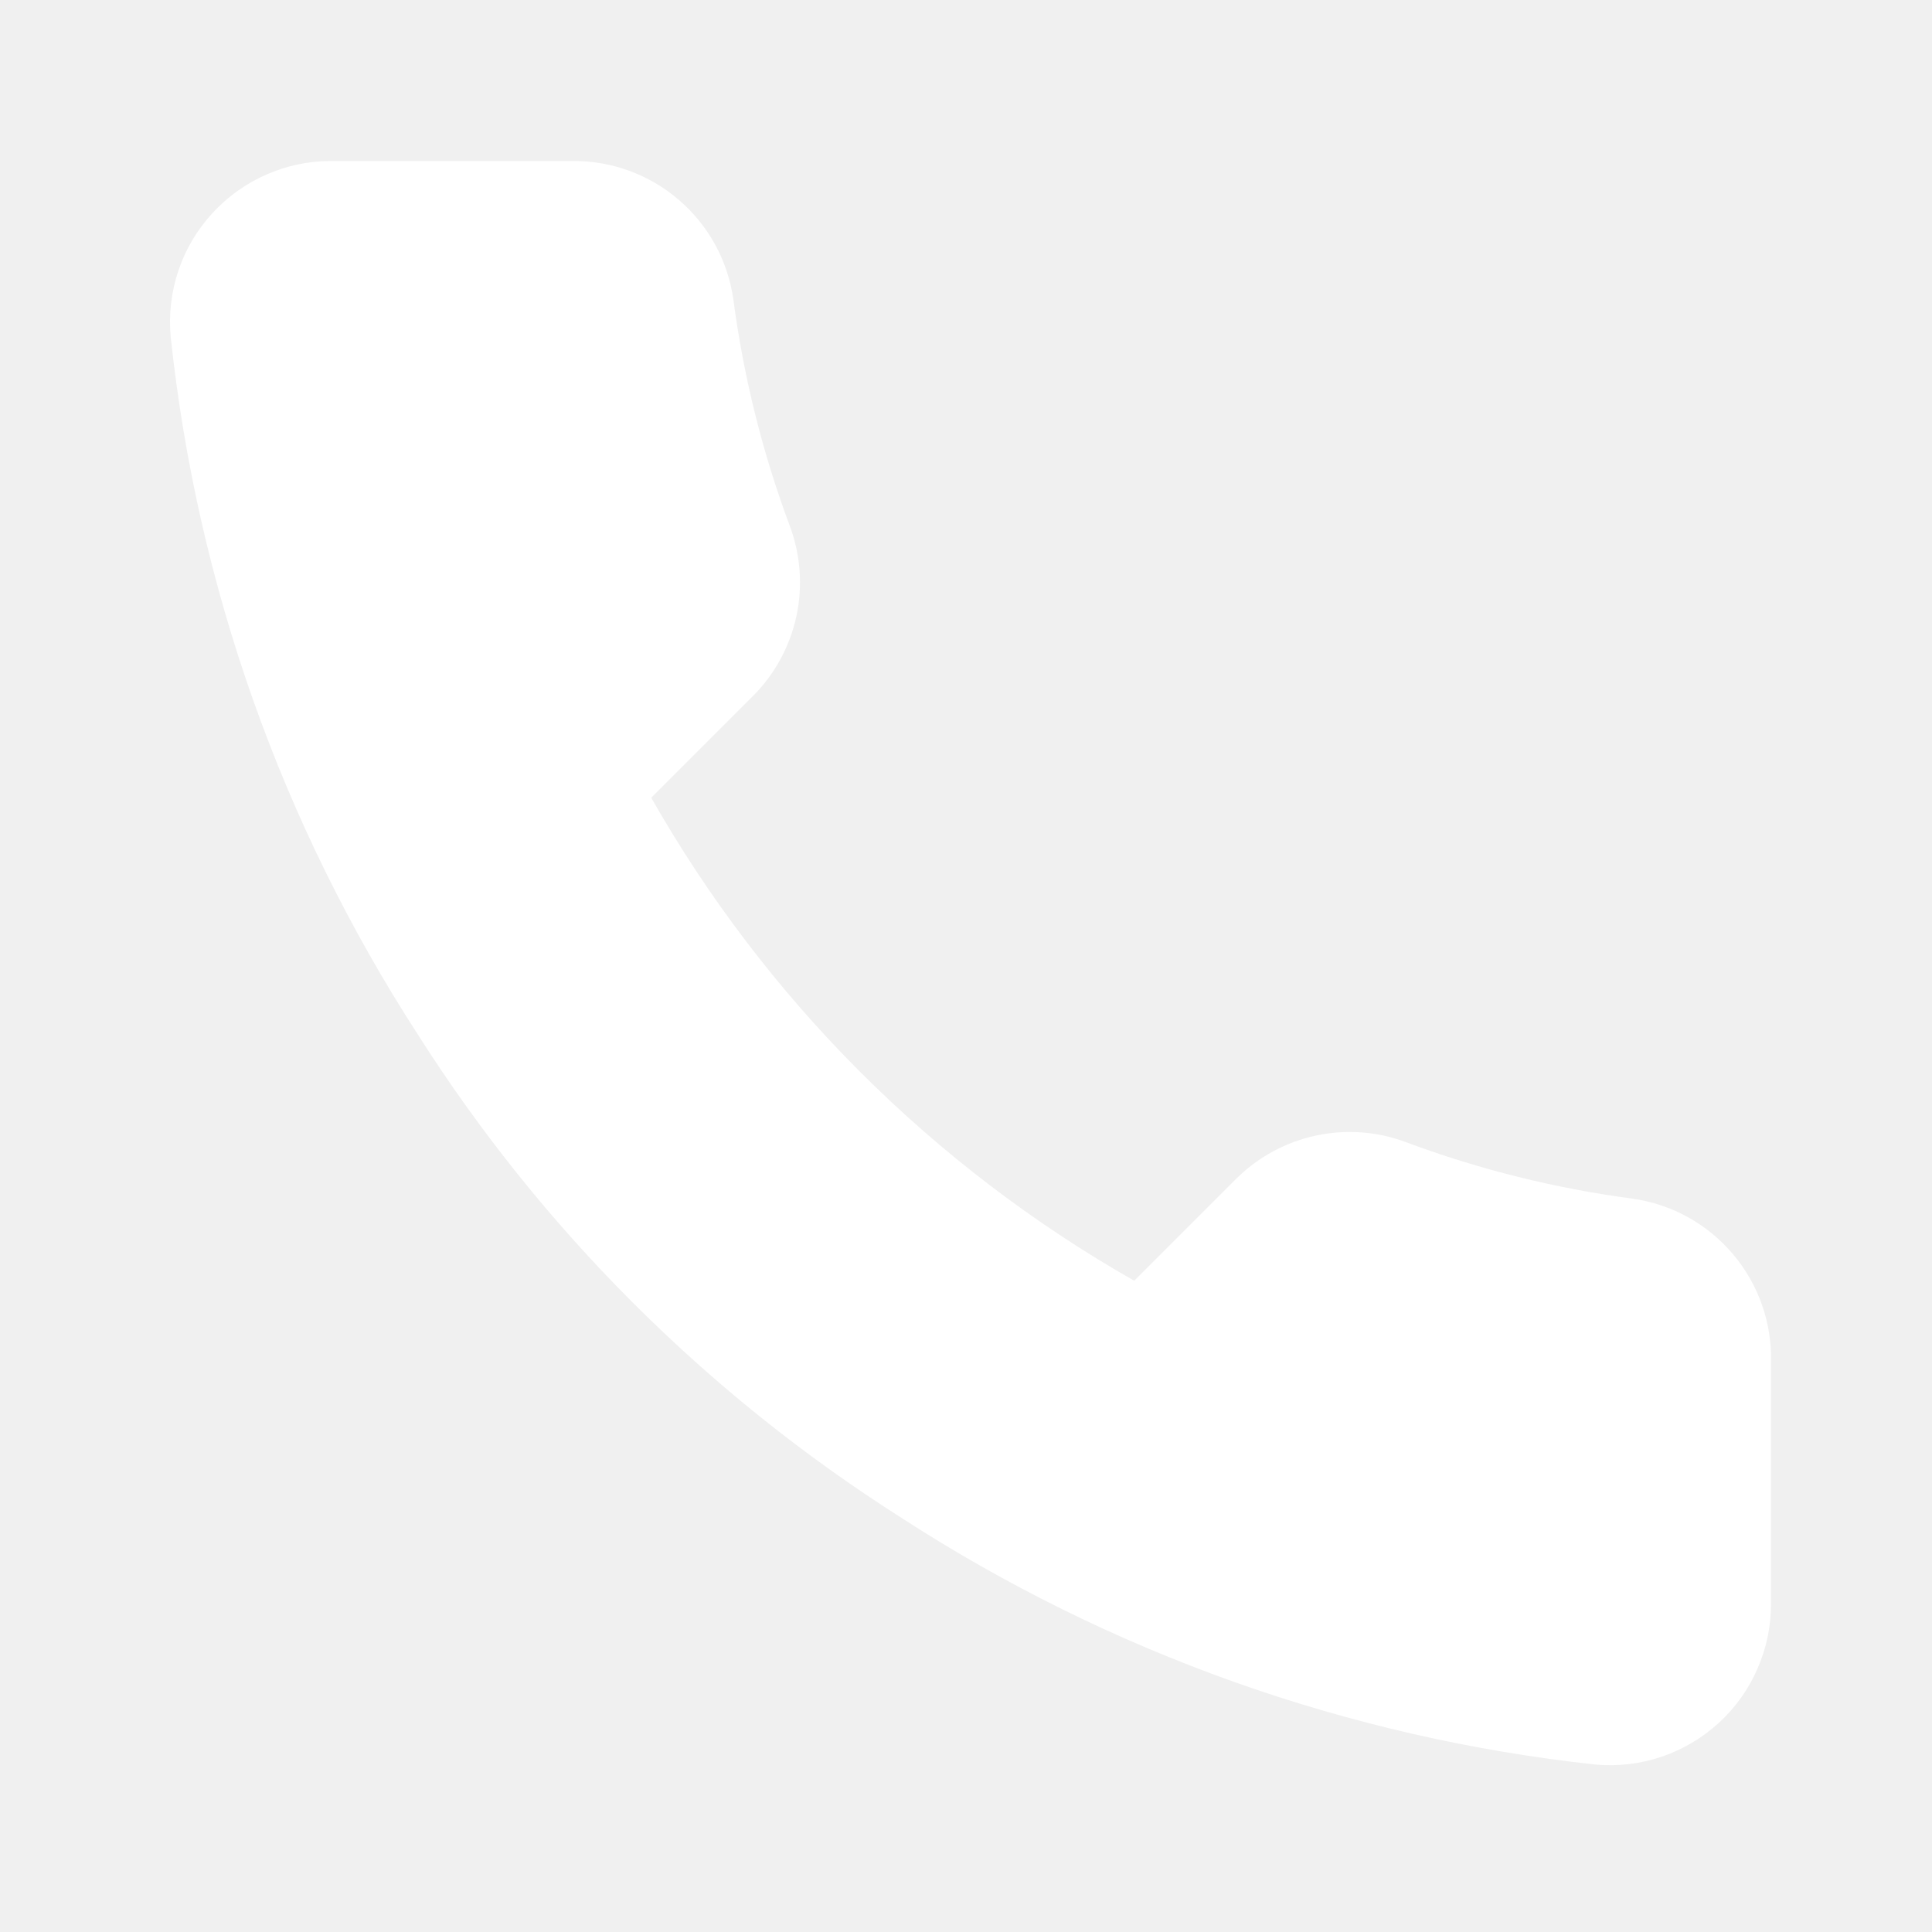
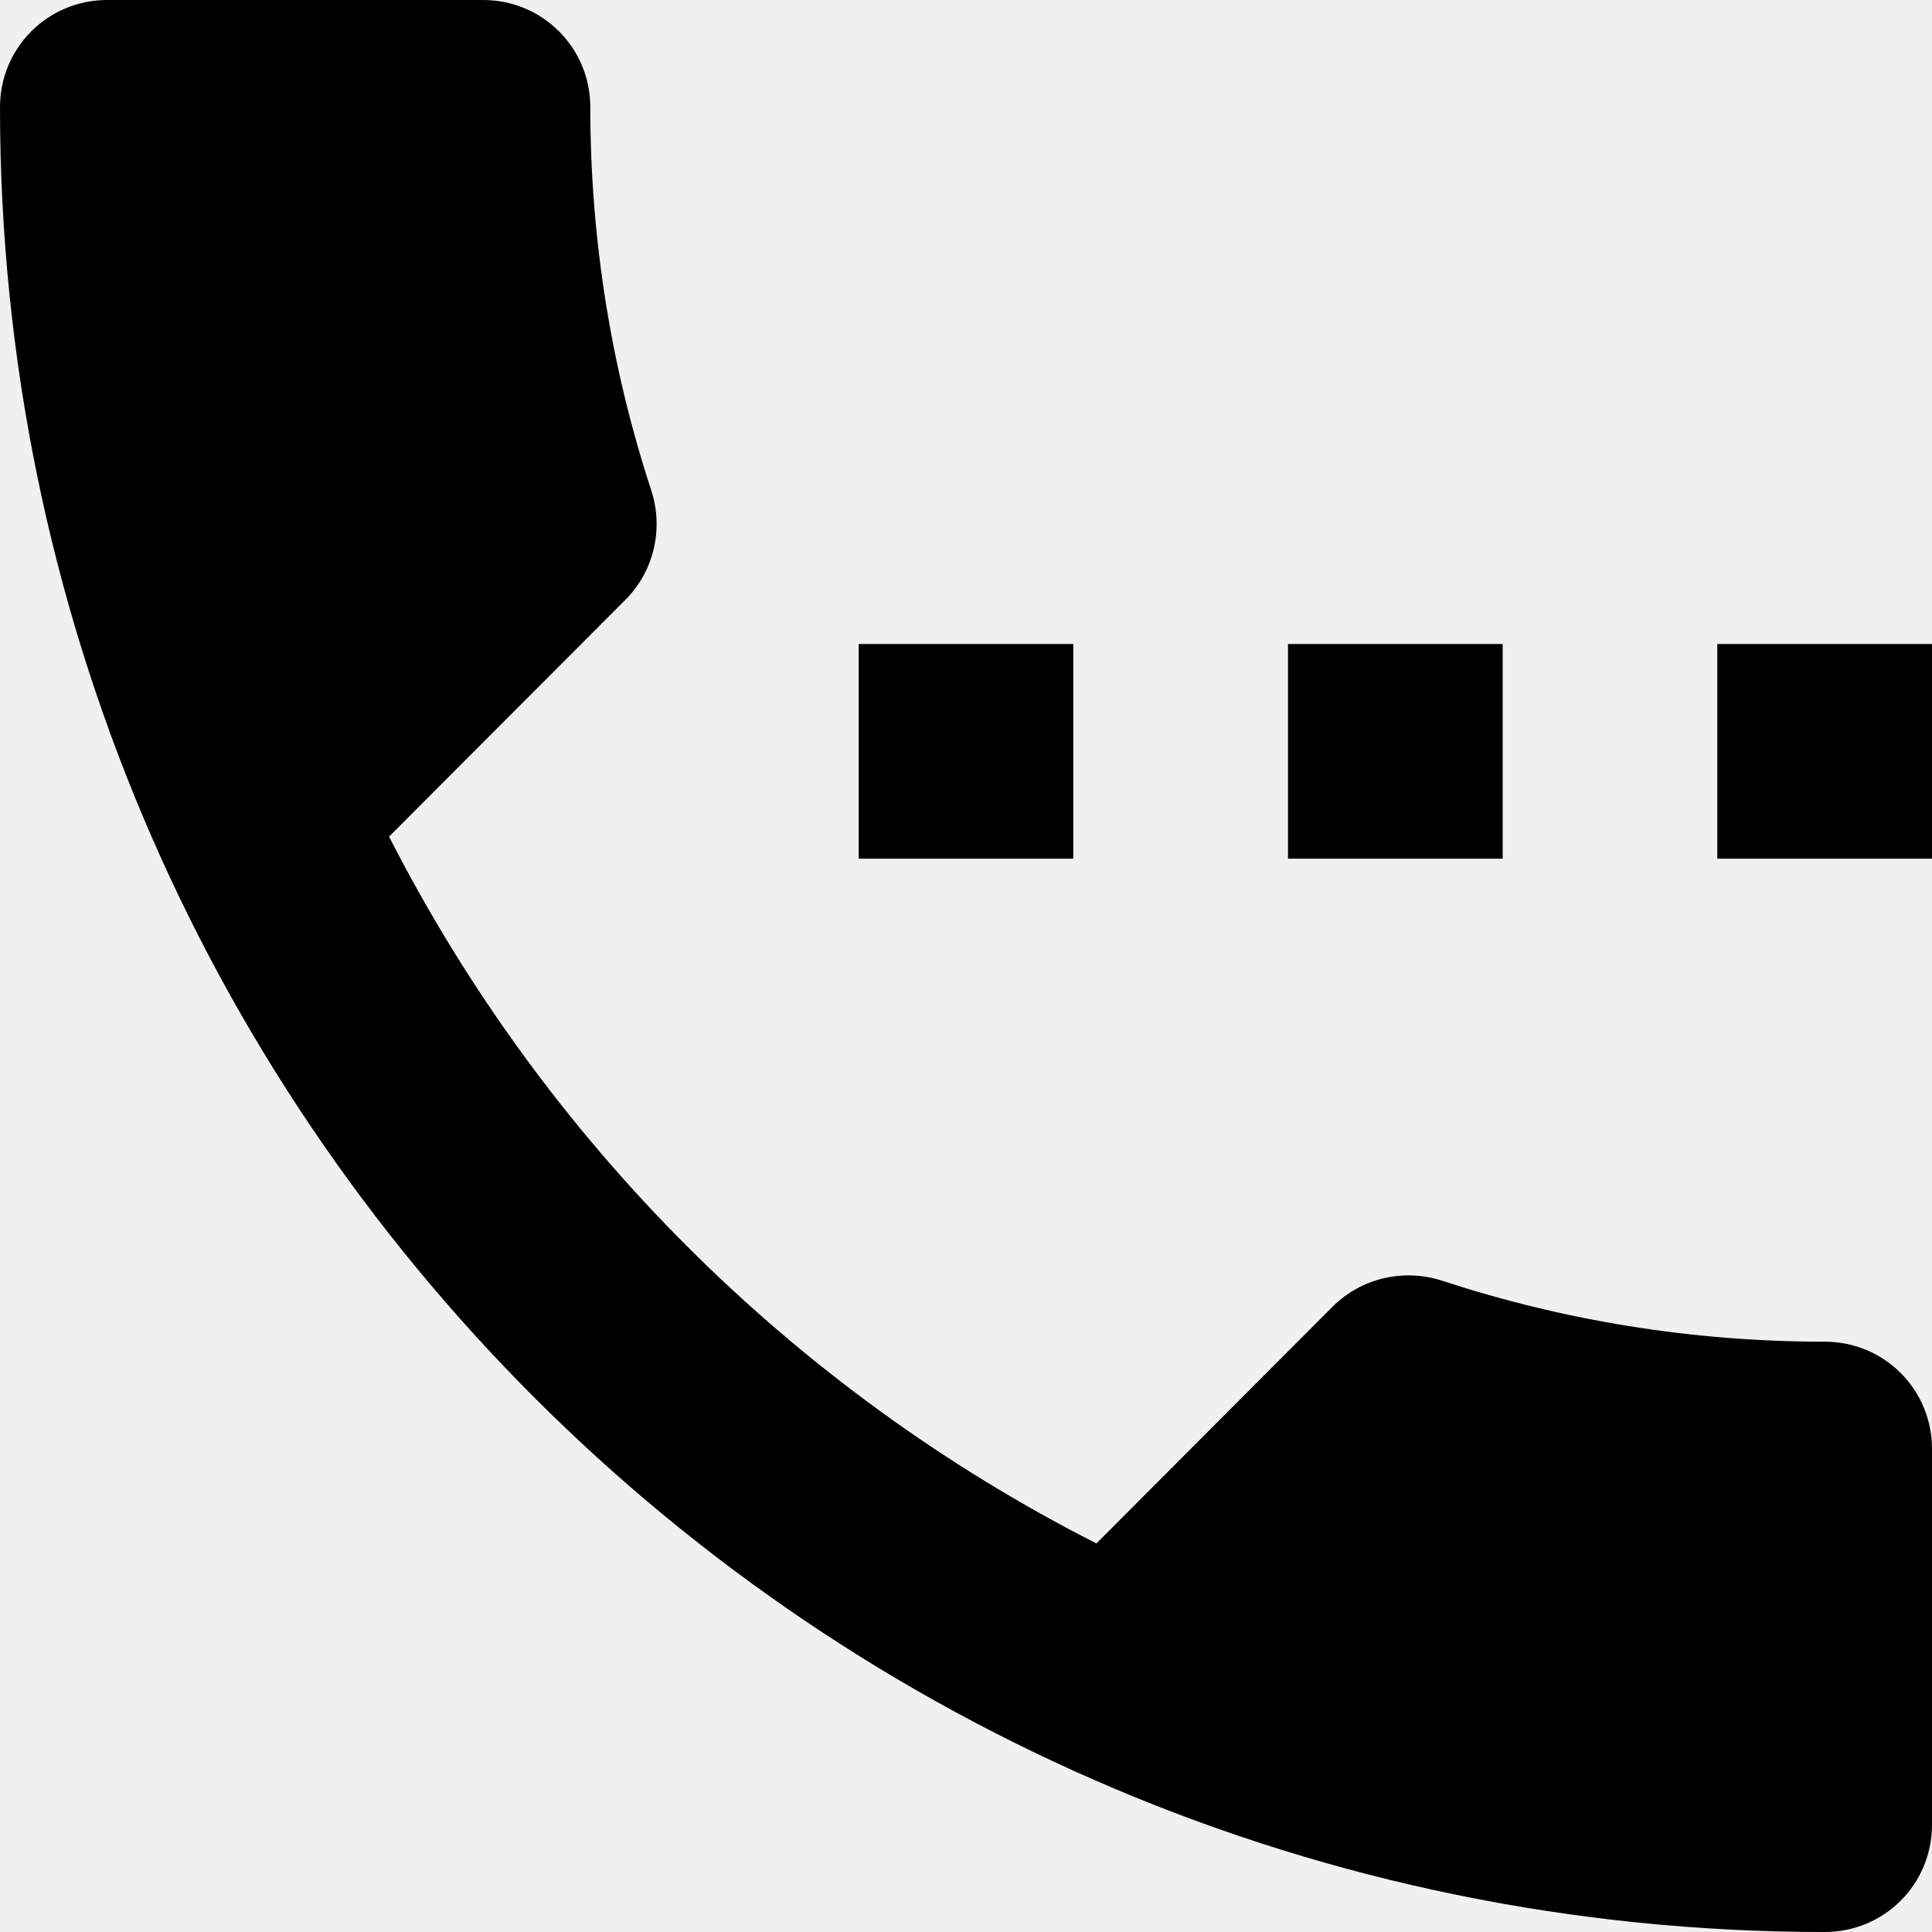
- <svg xmlns="http://www.w3.org/2000/svg" width="24" height="24" viewBox="0 0 24 24" fill="none">
-   <path d="M22 16.92V19.92C22.001 20.198 21.944 20.474 21.832 20.729C21.721 20.985 21.557 21.214 21.352 21.402C21.147 21.59 20.904 21.733 20.641 21.823C20.377 21.912 20.097 21.945 19.82 21.92C16.743 21.586 13.787 20.534 11.19 18.85C8.774 17.315 6.725 15.266 5.19 12.85C3.5 10.241 2.448 7.271 2.12 4.18C2.095 3.903 2.128 3.625 2.216 3.362C2.305 3.098 2.447 2.857 2.635 2.652C2.822 2.447 3.05 2.283 3.304 2.171C3.558 2.058 3.832 2 4.11 2H7.11C7.595 1.995 8.066 2.167 8.434 2.484C8.802 2.8 9.042 3.239 9.11 3.72C9.237 4.68 9.471 5.623 9.81 6.53C9.944 6.888 9.974 7.277 9.894 7.651C9.814 8.025 9.629 8.368 9.36 8.64L8.09 9.91C9.513 12.414 11.586 14.486 14.09 15.91L15.36 14.64C15.632 14.371 15.975 14.186 16.349 14.106C16.723 14.026 17.112 14.055 17.47 14.19C18.377 14.528 19.32 14.763 20.28 14.89C20.766 14.959 21.209 15.203 21.526 15.578C21.844 15.952 22.012 16.43 22 16.92Z" fill="white" />
+ <svg xmlns="http://www.w3.org/2000/svg" width="24" height="24" viewBox="0 0 24 24">
+   <path d="M13.333 8H10.667V10.667H13.333V8ZM18.667 8H16V10.667H18.667V8ZM22.667 16.667C21.007 16.667 19.407 16.4 17.907 15.907C17.447 15.76 16.92 15.867 16.553 16.233L13.62 19.173C9.84 17.253 6.76 14.167 4.833 10.393L7.767 7.453C8.133 7.087 8.24 6.56 8.093 6.1C7.6 4.6 7.333 2.993 7.333 1.333C7.333 0.593 6.74 0 6 0H1.333C0.593 0 0 0.593 0 1.333C0 13.853 10.147 24 22.667 24C23.407 24 24 23.407 24 22.667V18C24 17.26 23.407 16.667 22.667 16.667ZM21.333 8V10.667H24V8H21.333Z" />
</svg>
